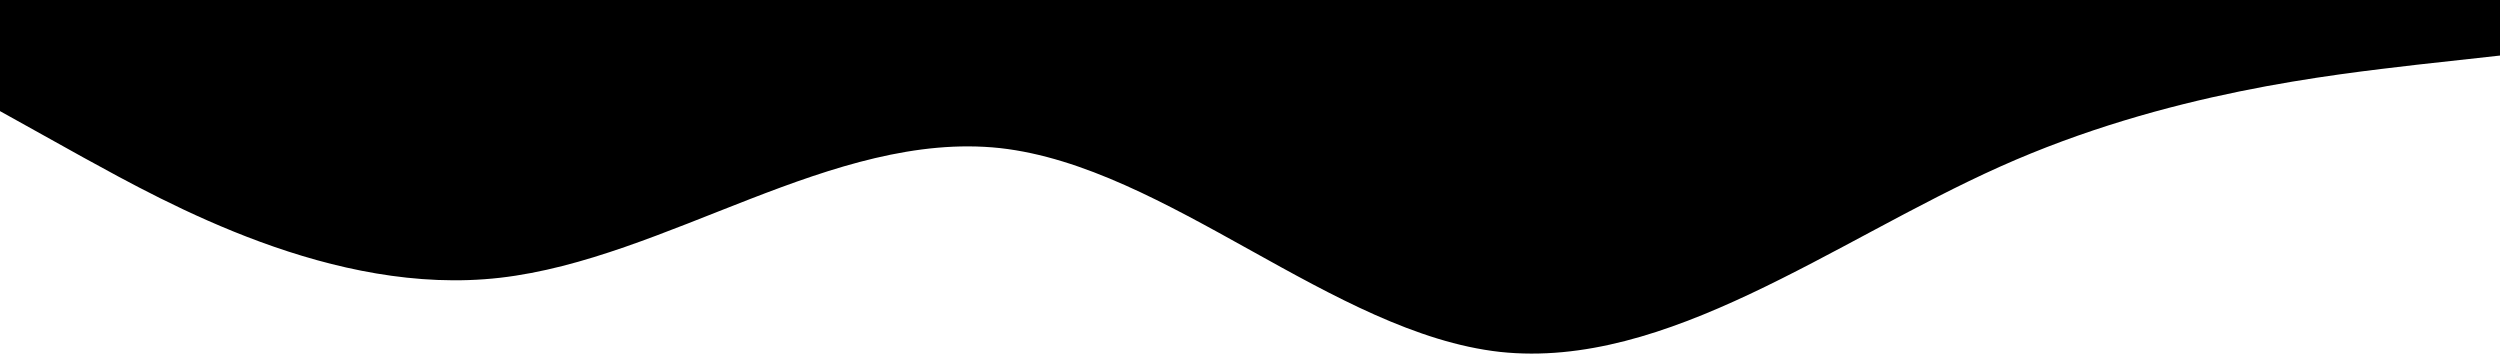
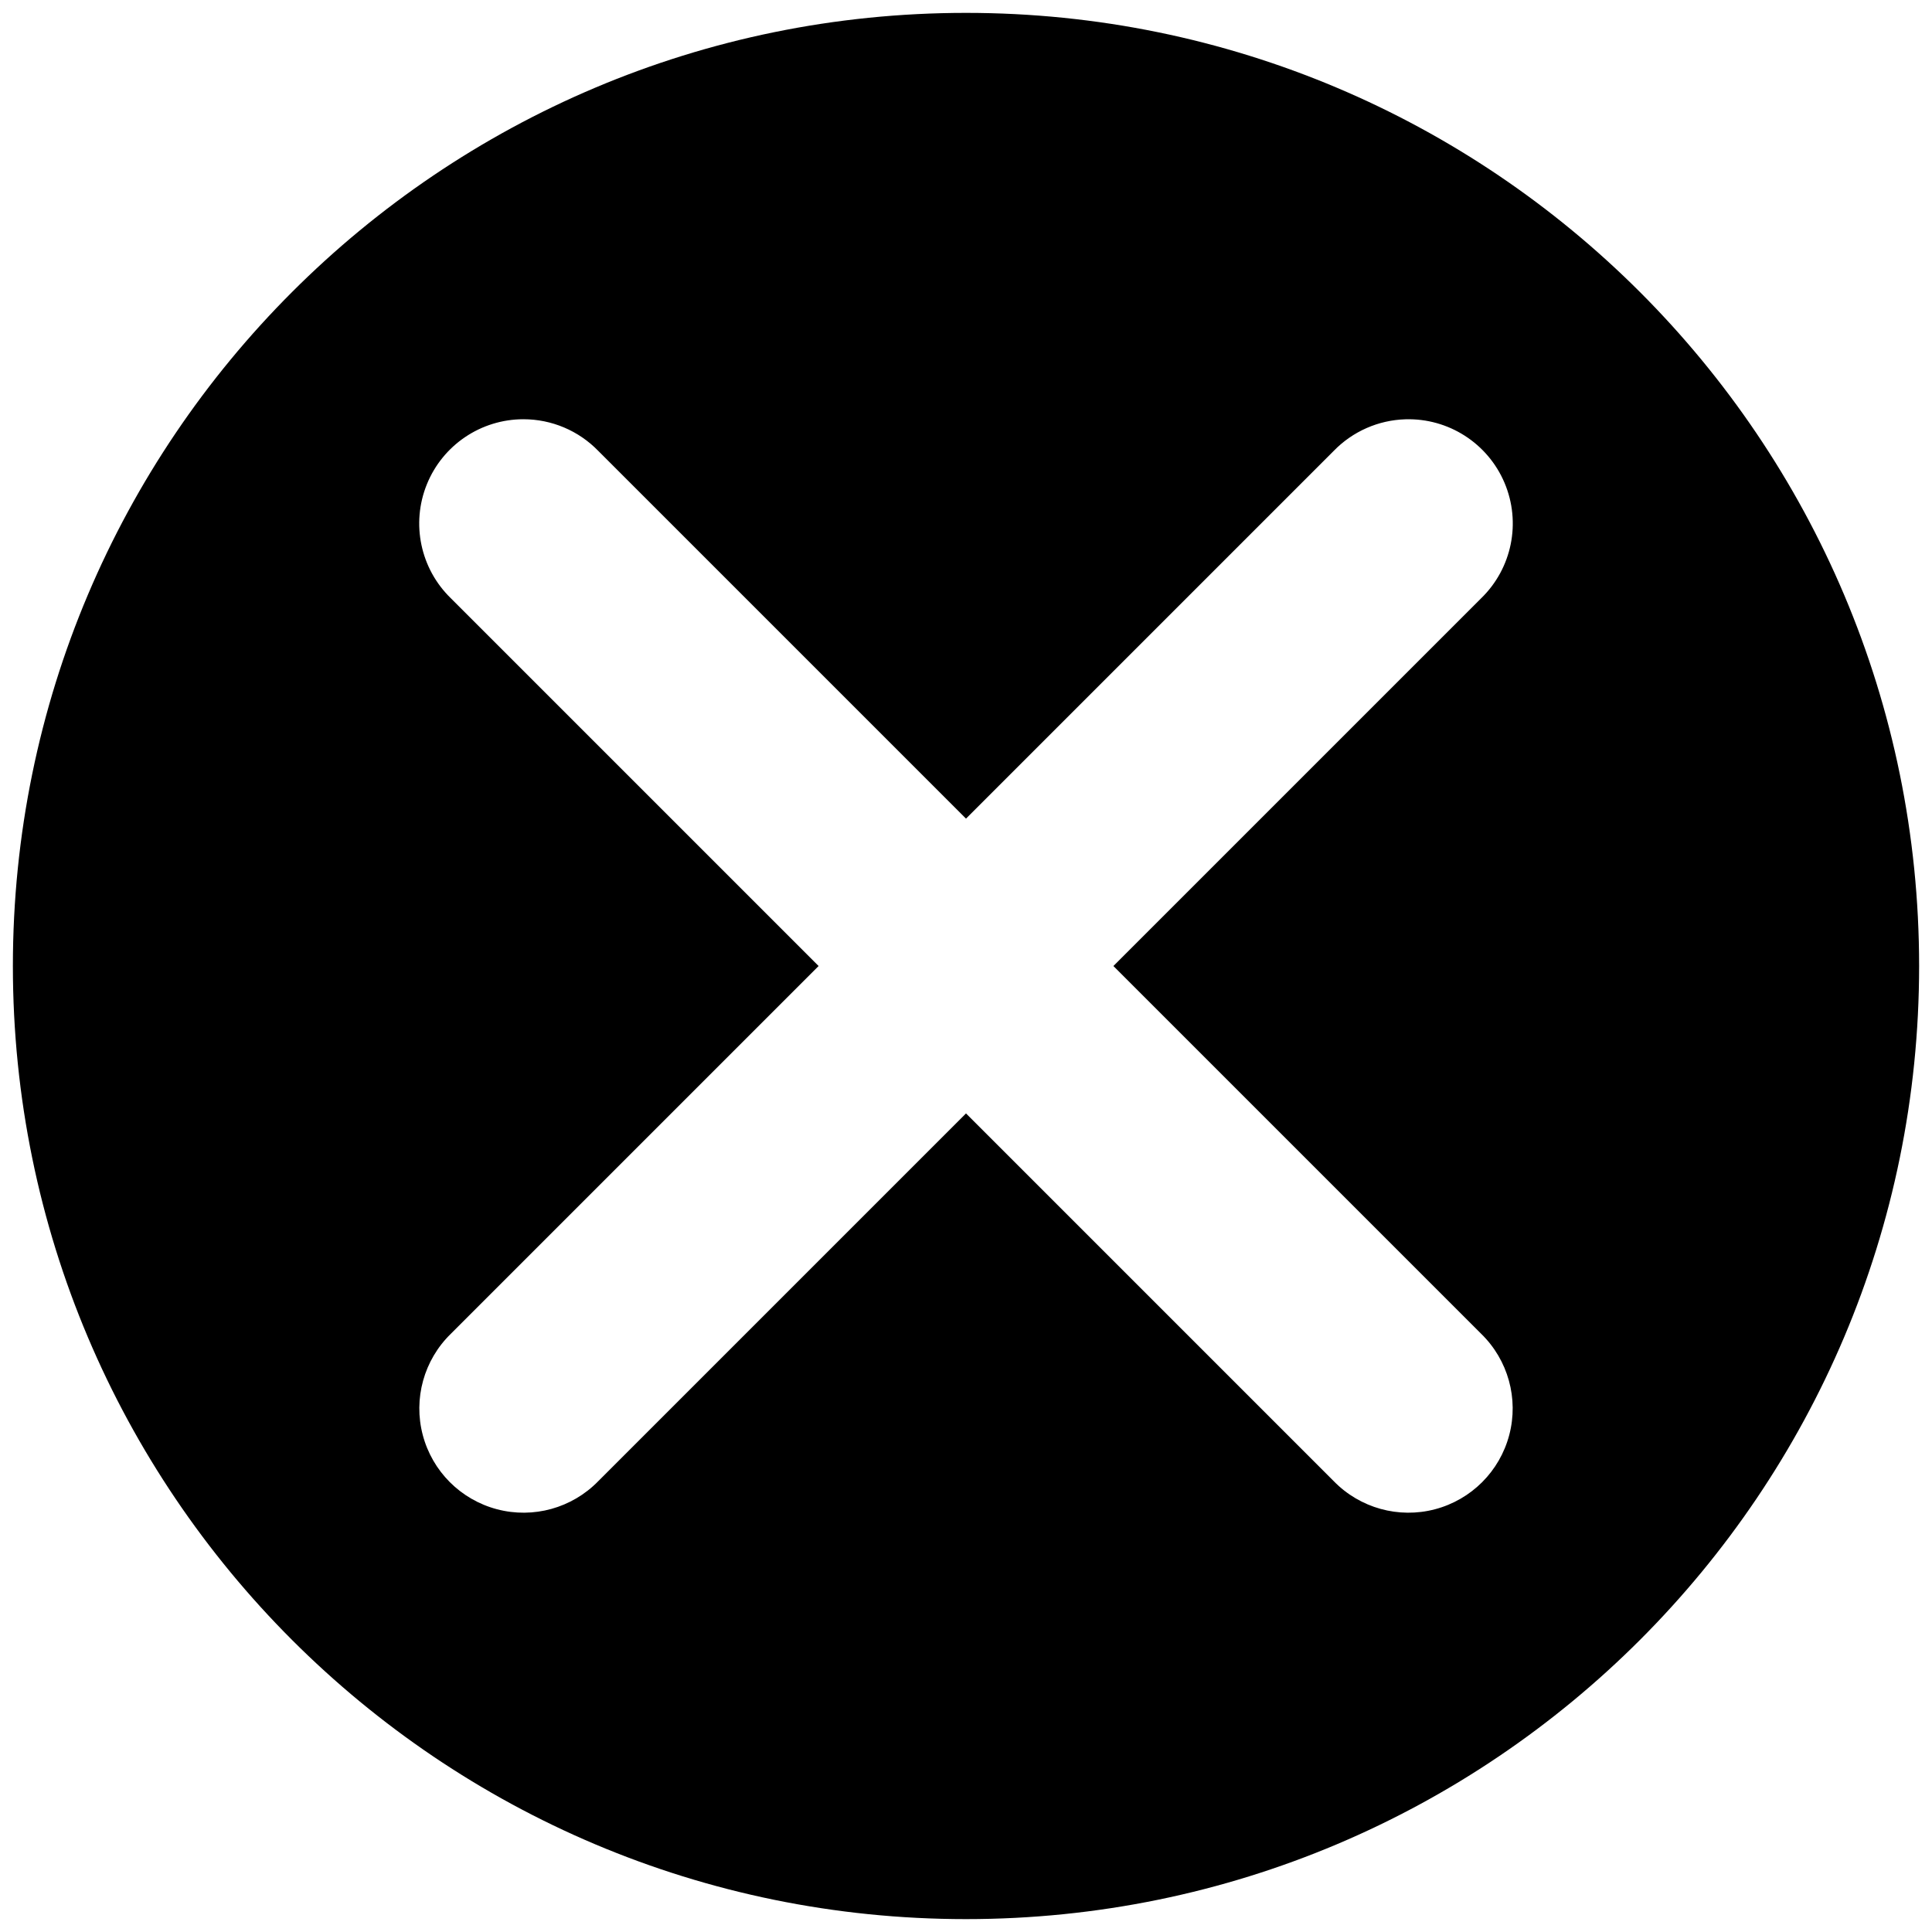
- <svg xmlns="http://www.w3.org/2000/svg" viewBox="0 0 1440 203.67">
-   <path class="slope" d="m0 64 48 26.7c48 26.3 144 80.3 240 69.3s192-85 288-74.7c96 10.7 192 106.7 288 117.4 96 10.3 192-63.7 288-106.7s192-53 240-58.7l48-5.3v-32h-1440z" />
+ <svg xmlns="http://www.w3.org/2000/svg" viewBox="0 0 375 375">
+   <path d="m187.5 679.862a185.001 185.001 0 0 0 -185 185 185.001 185.001 0 0 0 185 185 185.001 185.001 0 0 0 185-185 185.001 185.001 0 0 0 -185-185zm-85.906 78.875a20.232 20.232 0 0 1 14.518 6.131l71.388 71.388 71.388-71.388a20.232 20.232 0 0 1 13.909-6.121 20.232 20.232 0 0 1 14.703 34.73l-71.39 71.388 71.39 71.39a20.232 20.232 0 1 1 -28.611 28.609l-71.388-71.388-71.388 71.388a20.232 20.232 0 1 1 -28.611-28.609l71.39-71.39-71.39-71.388a20.232 20.232 0 0 1 14.093-34.741z" transform="translate(0 -677.3622)" />
</svg>
